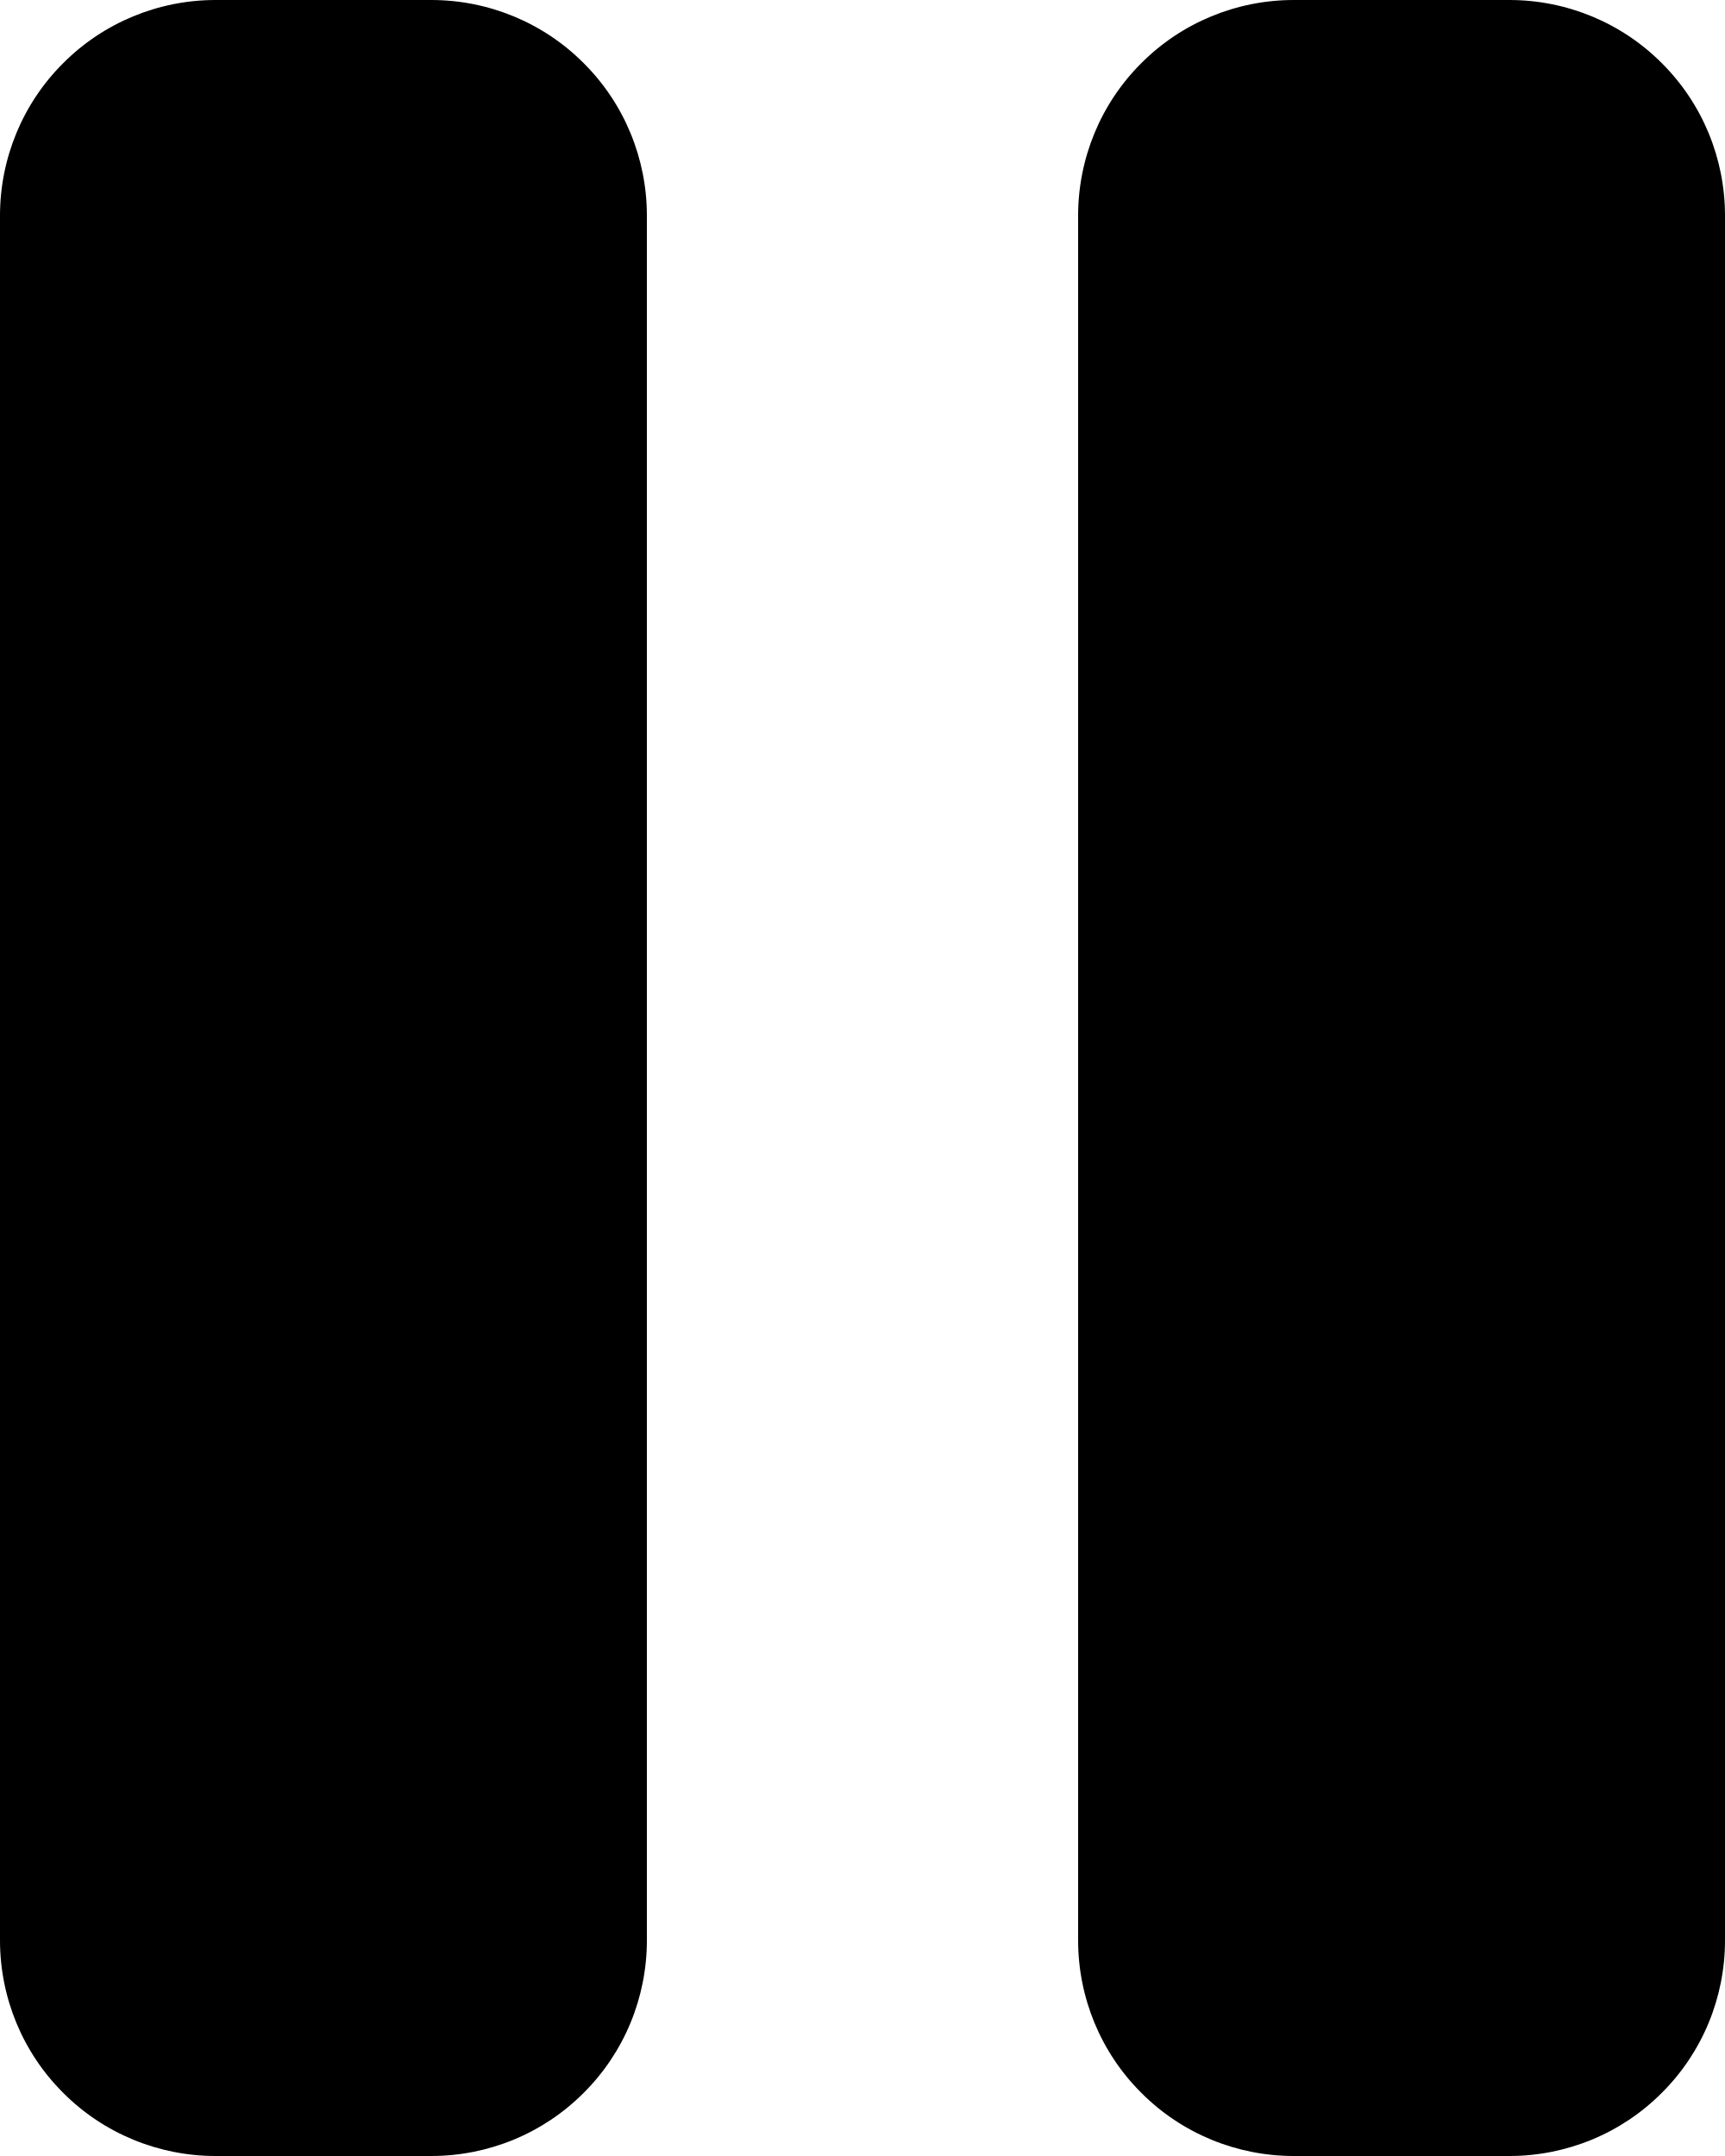
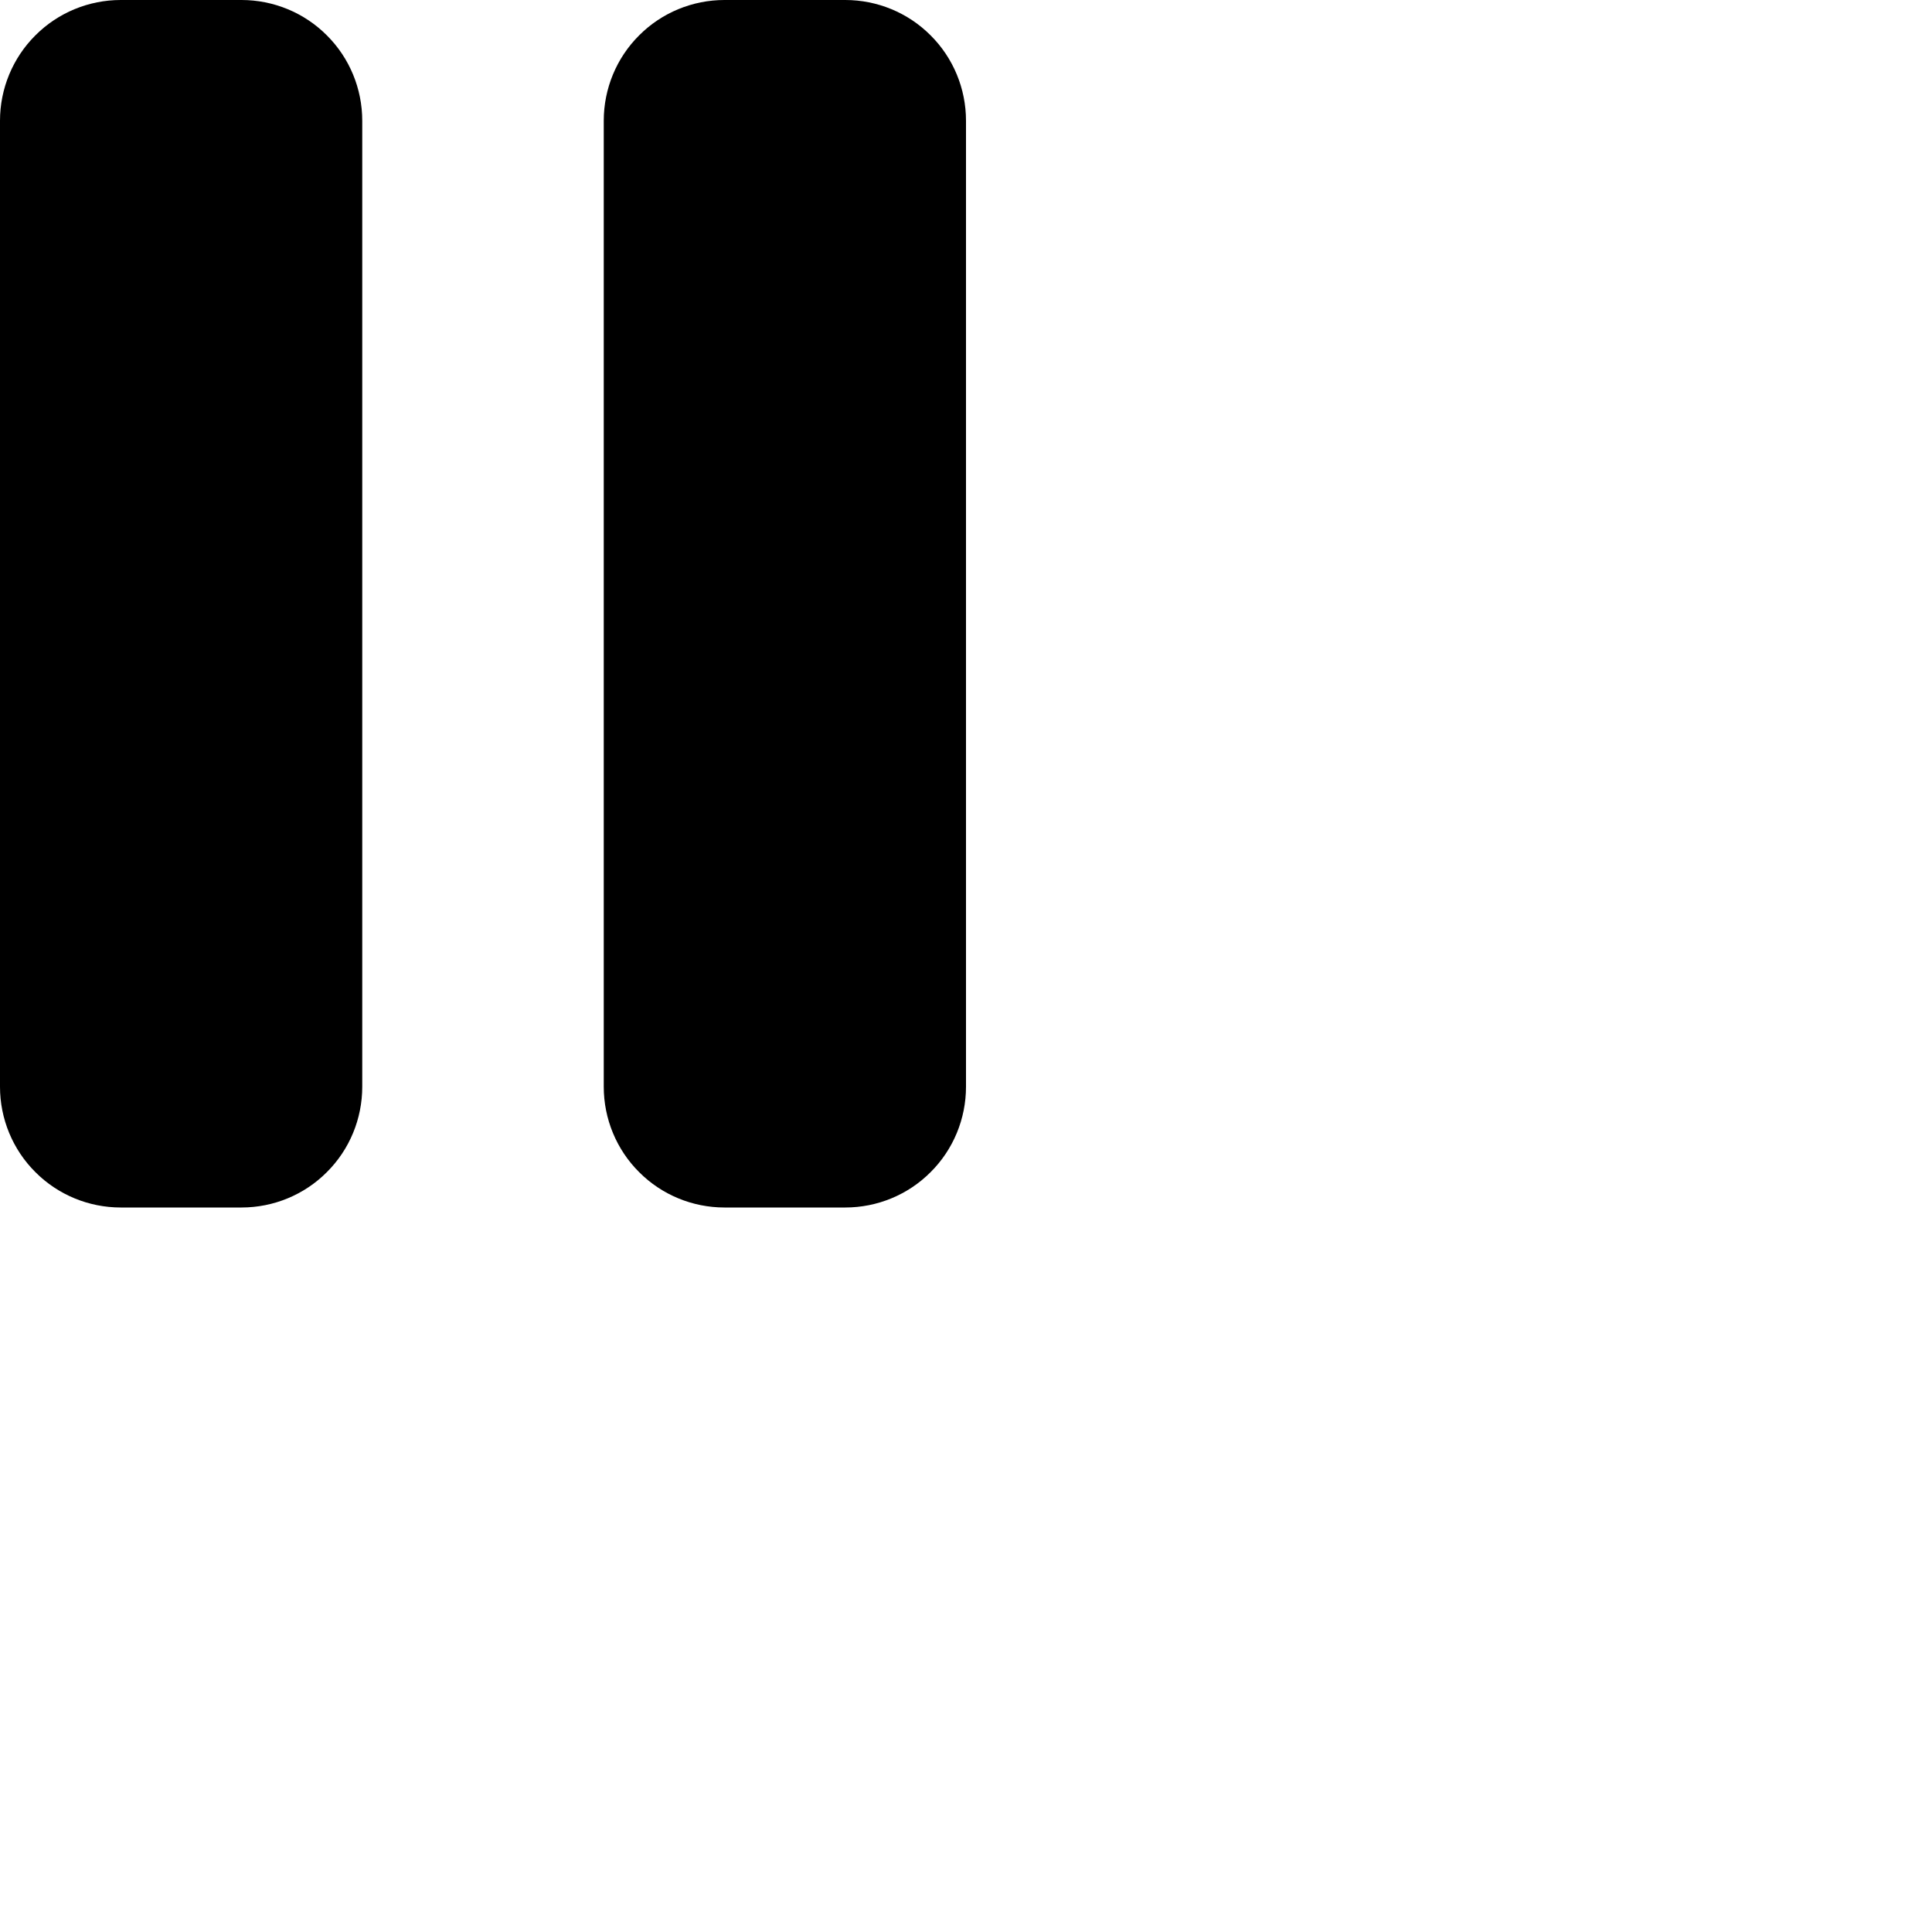
- <svg xmlns="http://www.w3.org/2000/svg" width="8" height="10" viewBox="0 0 8 10" fill="none">
-   <path d="M2 0H1C0.735 0 0.48 0.105 0.293 0.293C0.105 0.48 0 0.735 0 1V9C0 9.265 0.105 9.52 0.293 9.707C0.48 9.895 0.735 10 1 10H2C2.265 10 2.52 9.895 2.707 9.707C2.895 9.52 3 9.265 3 9V1C3 0.735 2.895 0.48 2.707 0.293C2.52 0.105 2.265 0 2 0ZM7 0H6C5.735 0 5.48 0.105 5.293 0.293C5.105 0.48 5 0.735 5 1V9C5 9.265 5.105 9.52 5.293 9.707C5.48 9.895 5.735 10 6 10H7C7.265 10 7.52 9.895 7.707 9.707C7.895 9.52 8 9.265 8 9V1C8 0.735 7.895 0.48 7.707 0.293C7.52 0.105 7.265 0 7 0Z" fill="black" />
+ <svg xmlns="http://www.w3.org/2000/svg" viewBox="0 0 16 16">
+   <path color="white" d="M2 0H1C0.735 0 0.48 0.105 0.293 0.293C0.105 0.48 0 0.735 0 1V9C0 9.265 0.105 9.52 0.293 9.707C0.48 9.895 0.735 10 1 10H2C2.265 10 2.52 9.895 2.707 9.707C2.895 9.52 3 9.265 3 9V1C3 0.735 2.895 0.48 2.707 0.293C2.52 0.105 2.265 0 2 0ZM7 0H6C5.735 0 5.48 0.105 5.293 0.293C5.105 0.48 5 0.735 5 1V9C5 9.265 5.105 9.52 5.293 9.707C5.48 9.895 5.735 10 6 10H7C7.265 10 7.52 9.895 7.707 9.707C7.895 9.52 8 9.265 8 9V1C8 0.735 7.895 0.48 7.707 0.293C7.52 0.105 7.265 0 7 0Z" fill="black" />
</svg>
